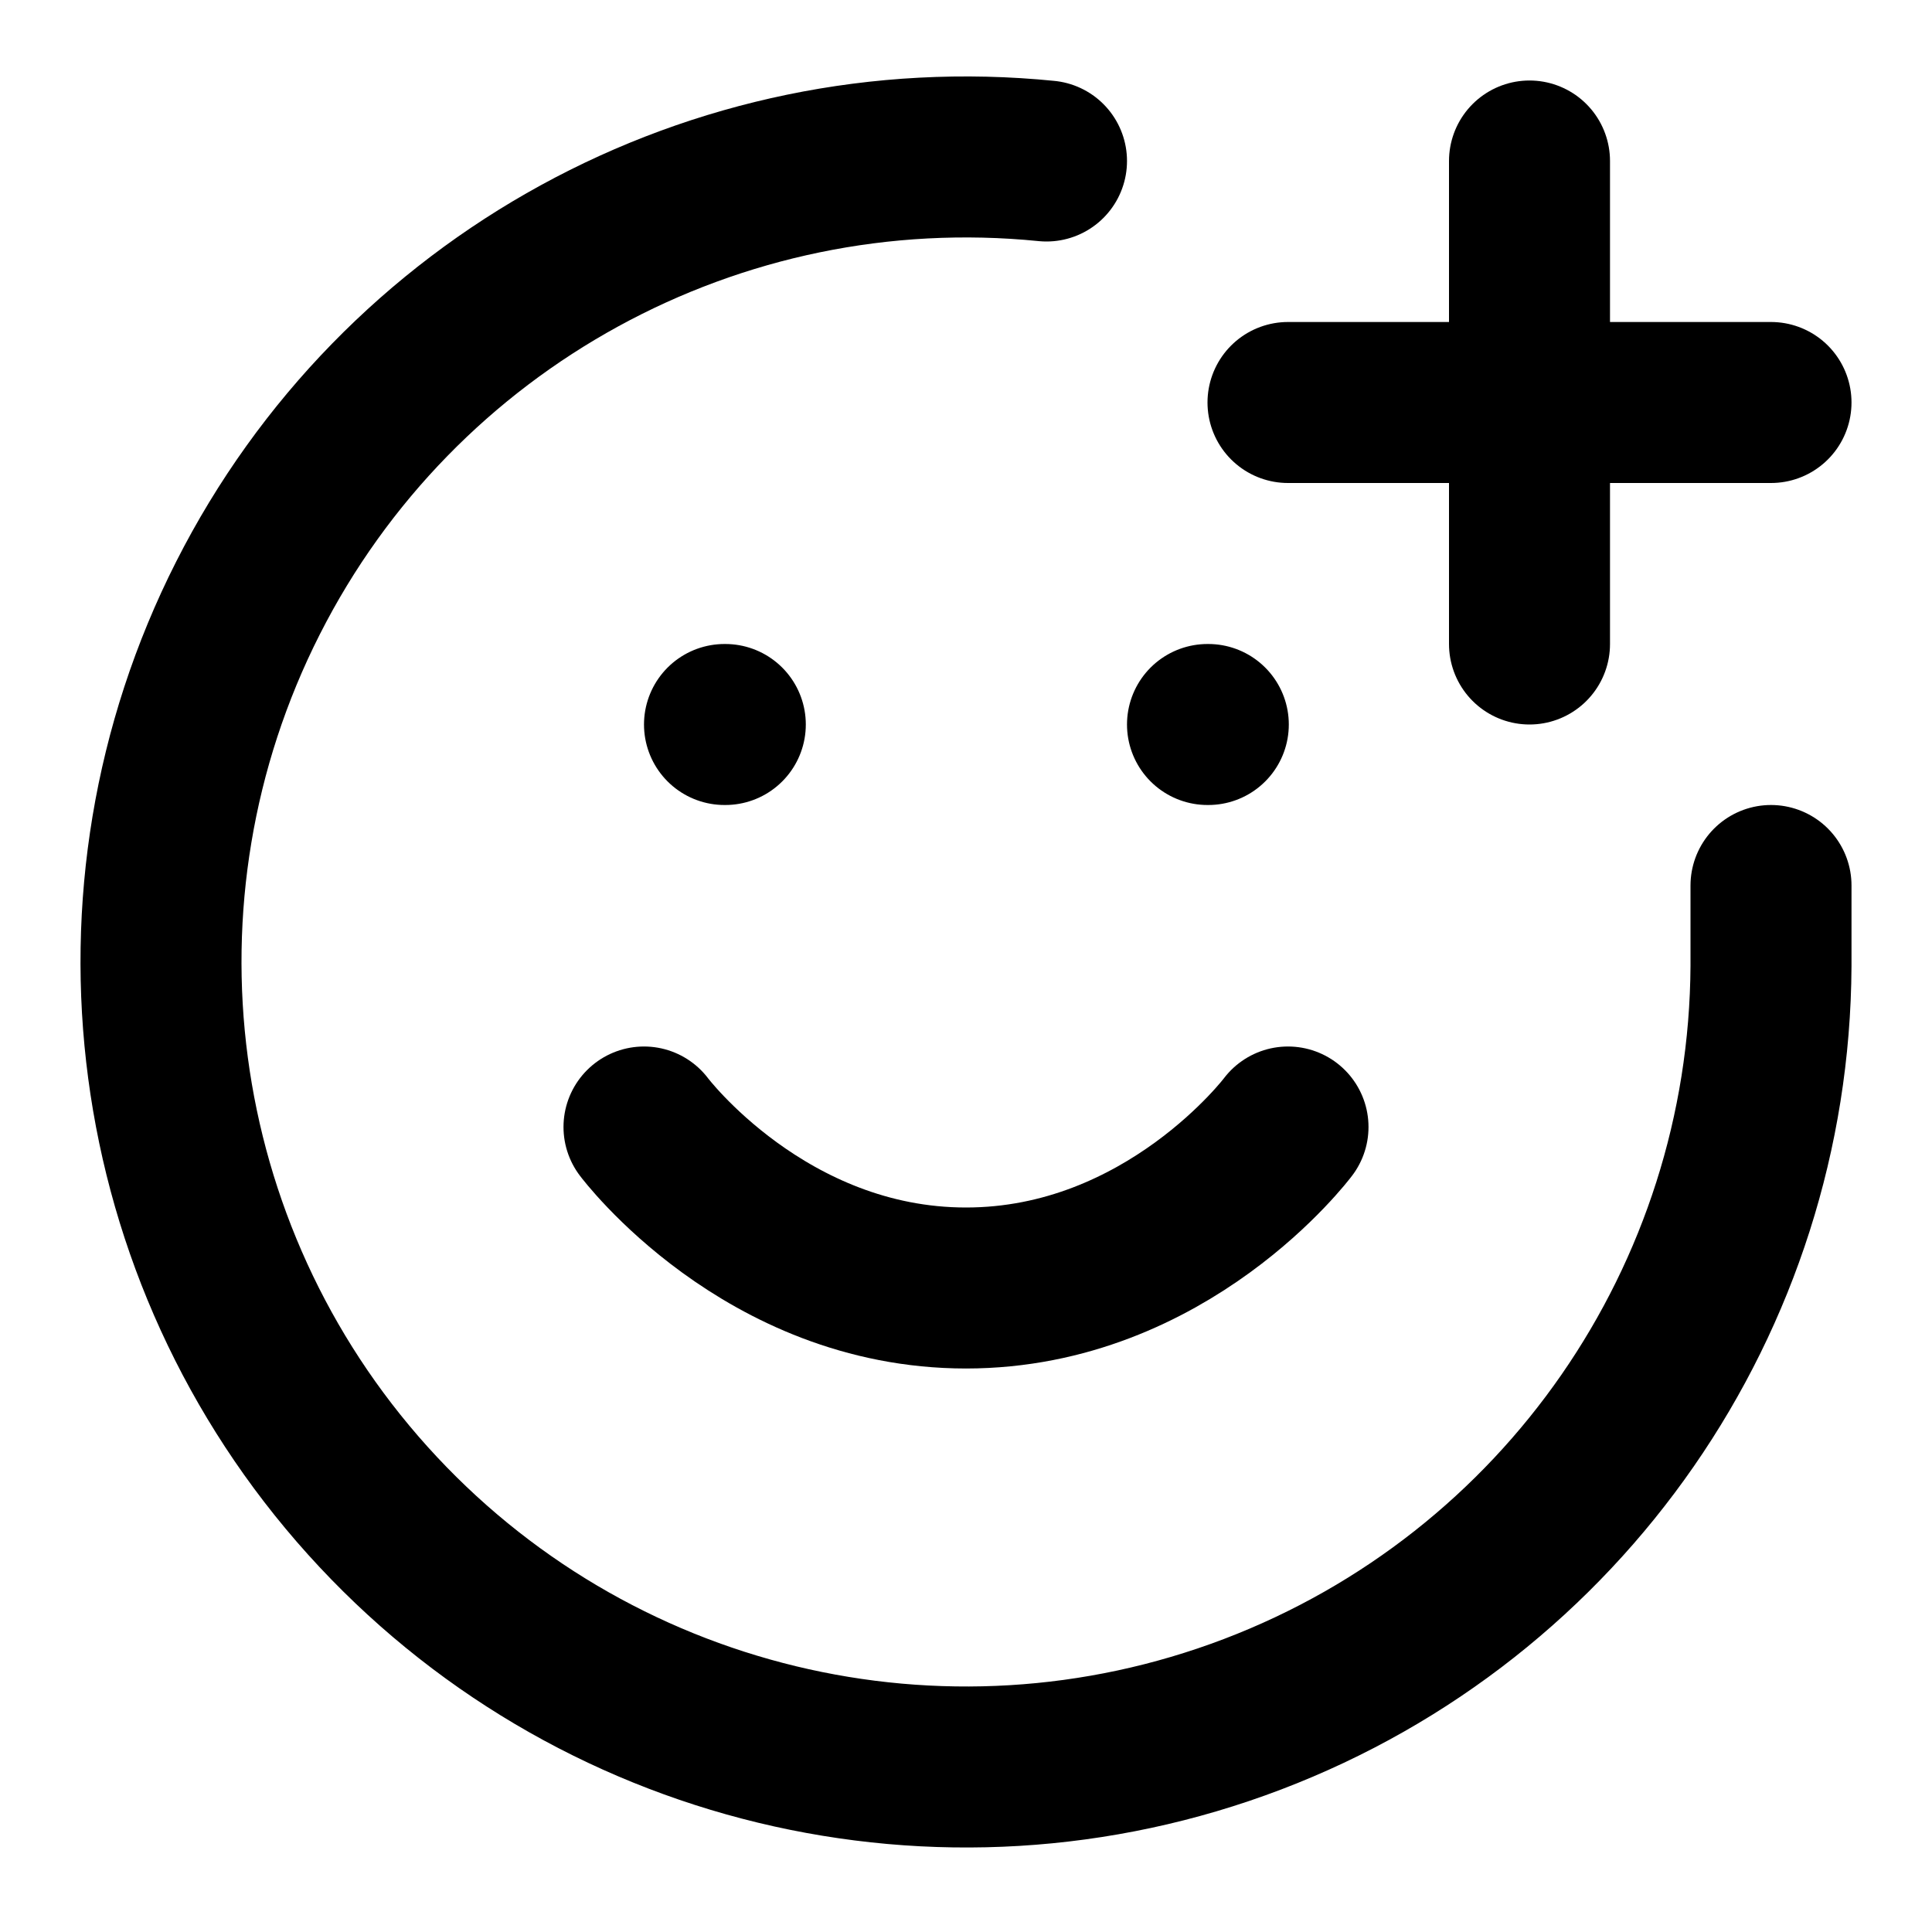
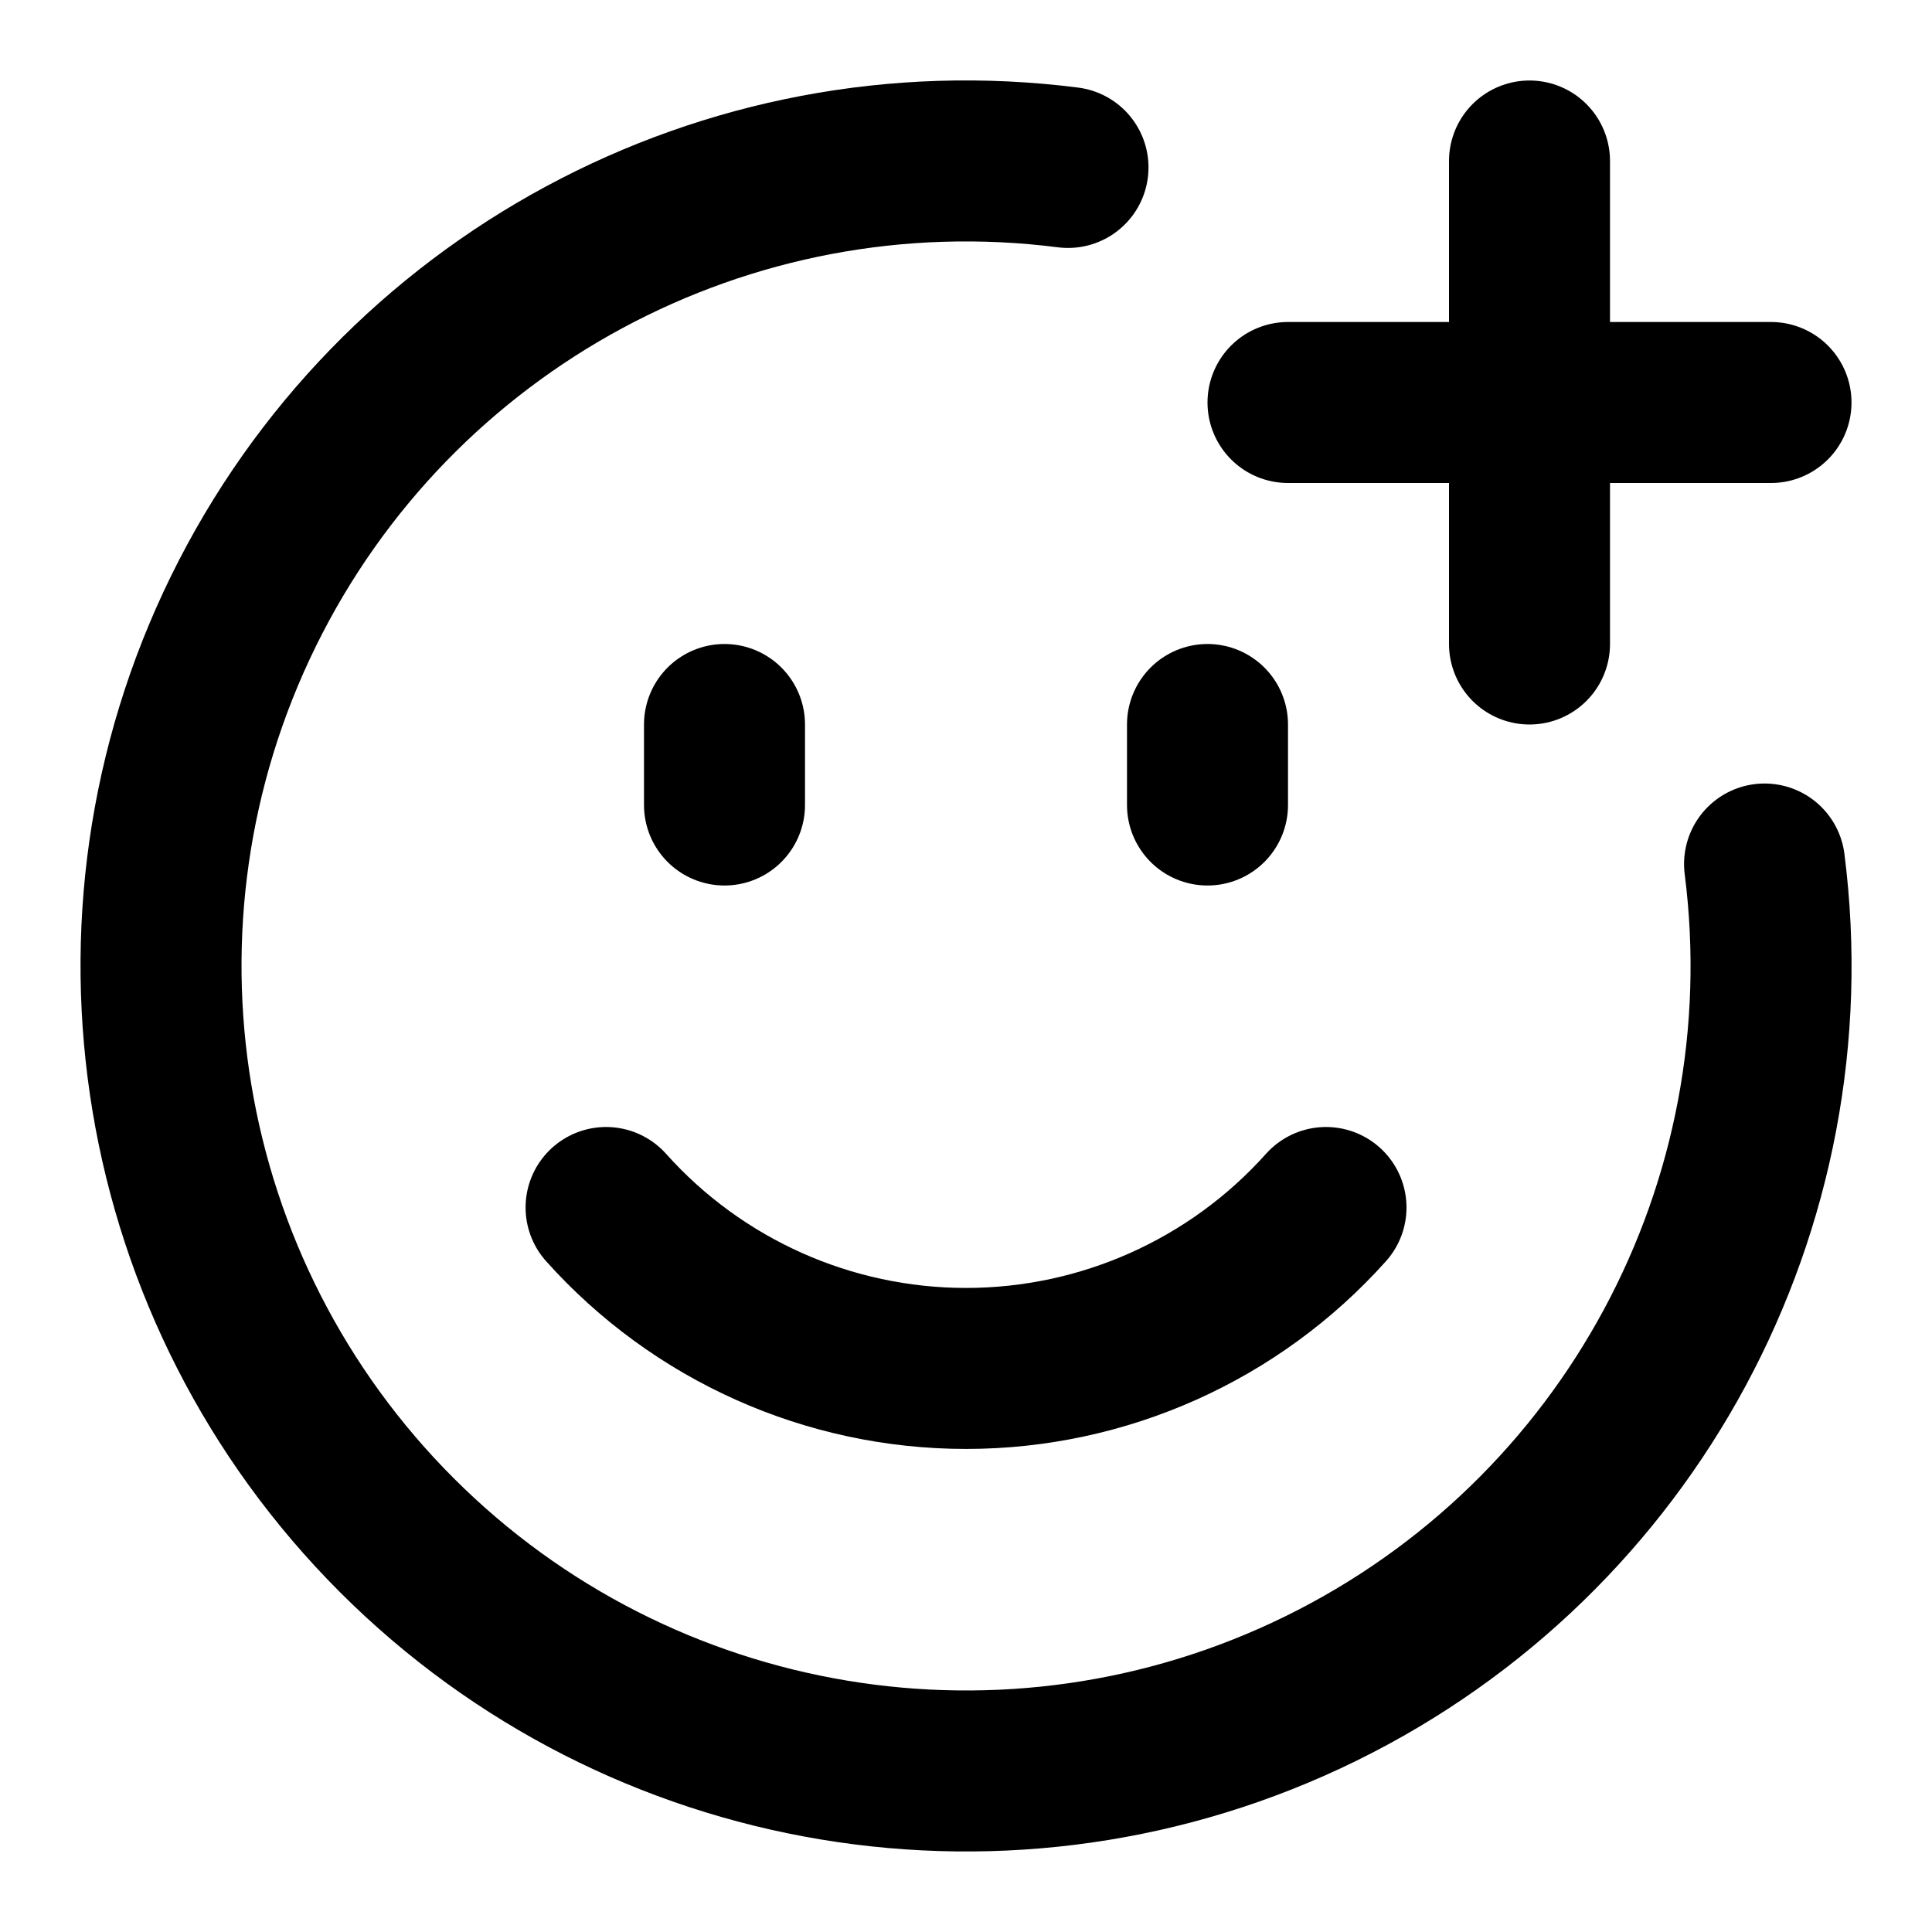
<svg xmlns="http://www.w3.org/2000/svg" fill="none" stroke="currentColor" stroke-linecap="round" stroke-linejoin="round" stroke-width="2" class="lucide lucide-smile-plus" viewBox="0 0 24 24">
-   <path d="M22 11v1a10 10 0 1 1-9-10" />
-   <path d="M8 14s1.5 2 4 2 4-2 4-2M9 9h.01M15 9h.01M16 5h6M19 2v6" />
+   <path d="M13.267 2.08a10 10 0 1 0 8.653 8.653M15 10V9M16 5h6" />
+   <path d="M16.472 15a6 6 0 0 1-8.943 0M19 2v6M9 10V9" />
</svg>
